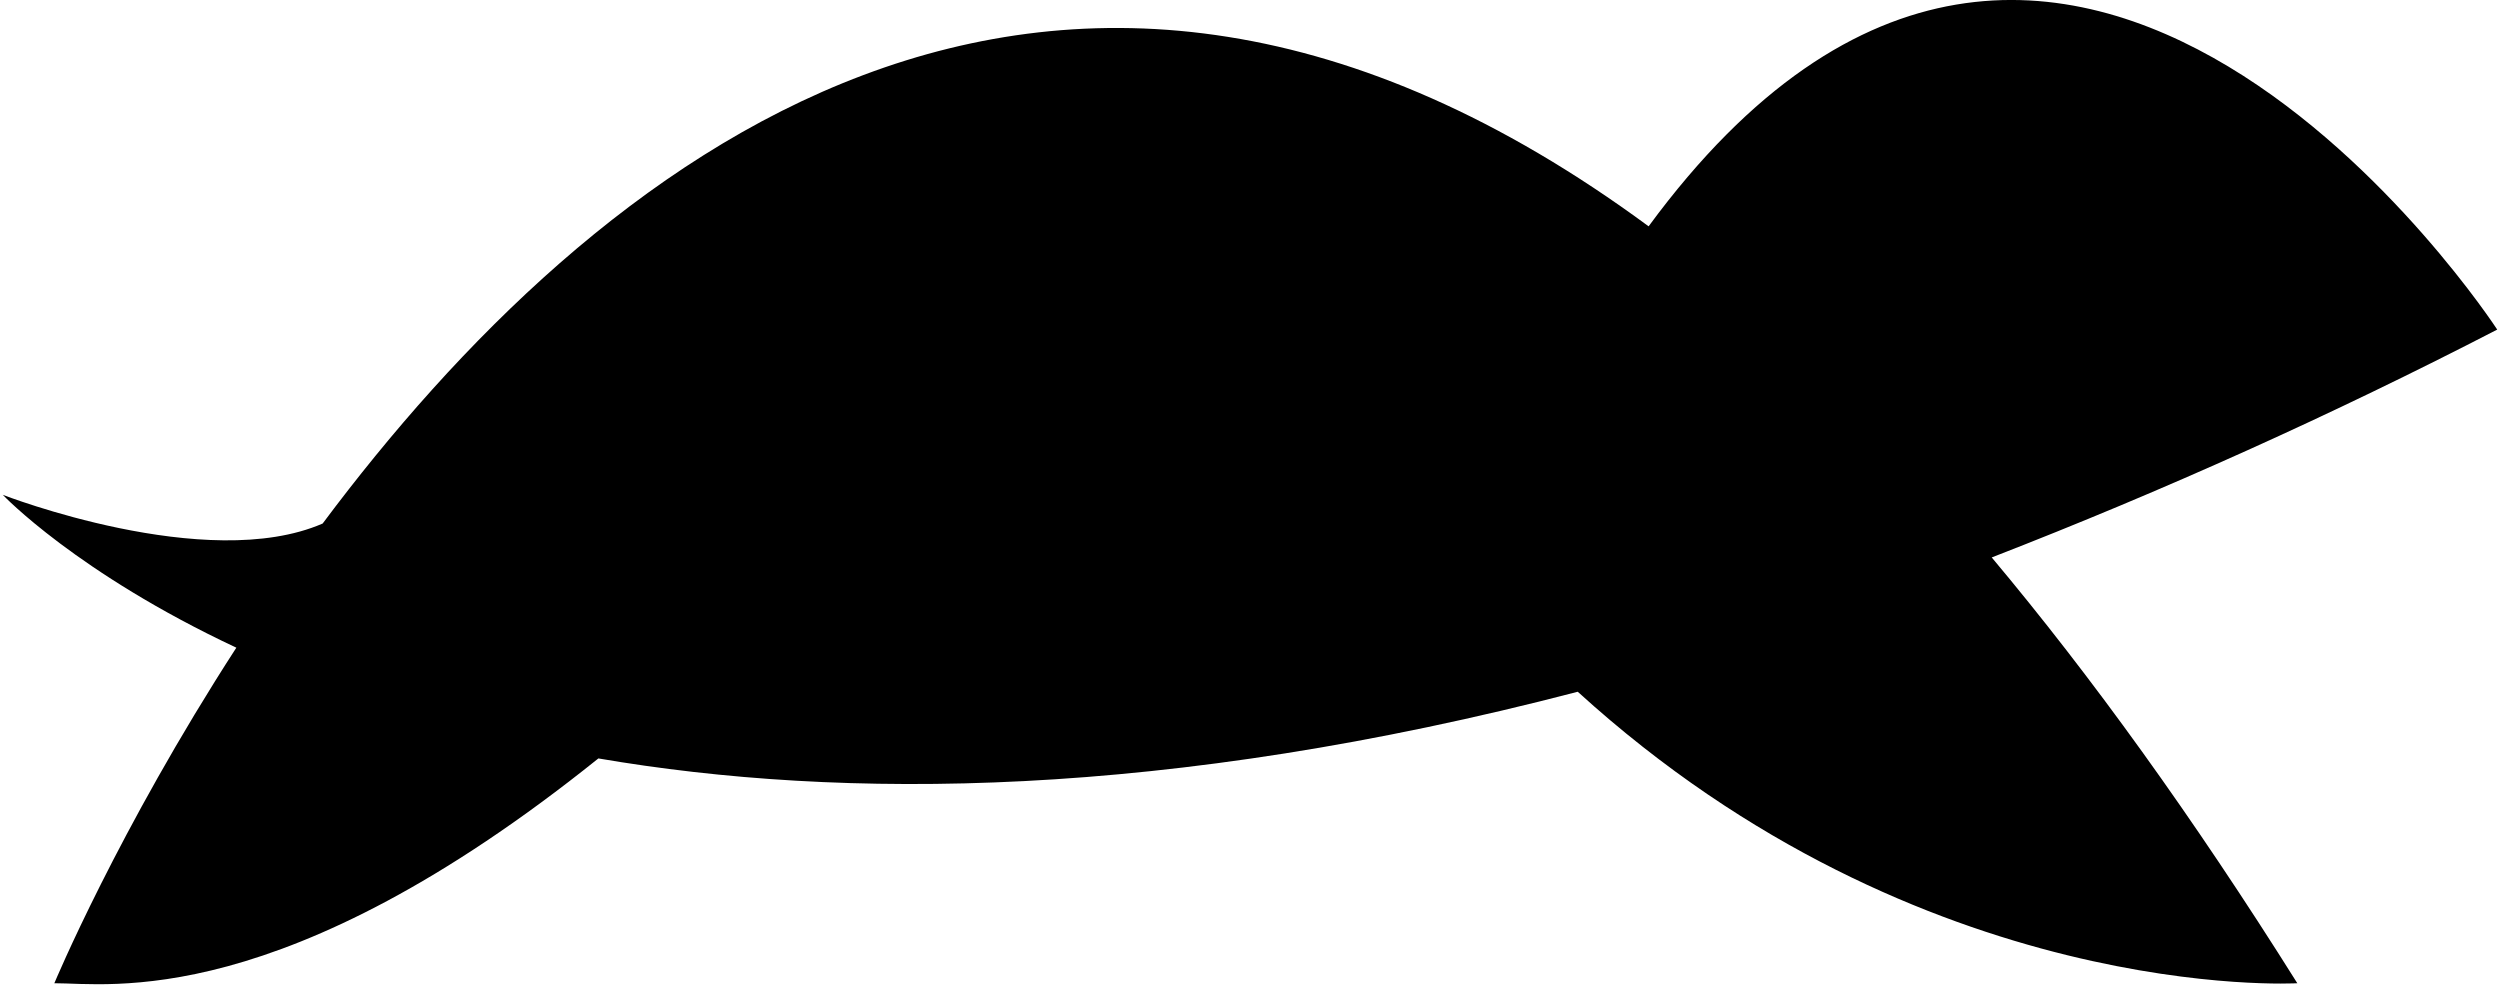
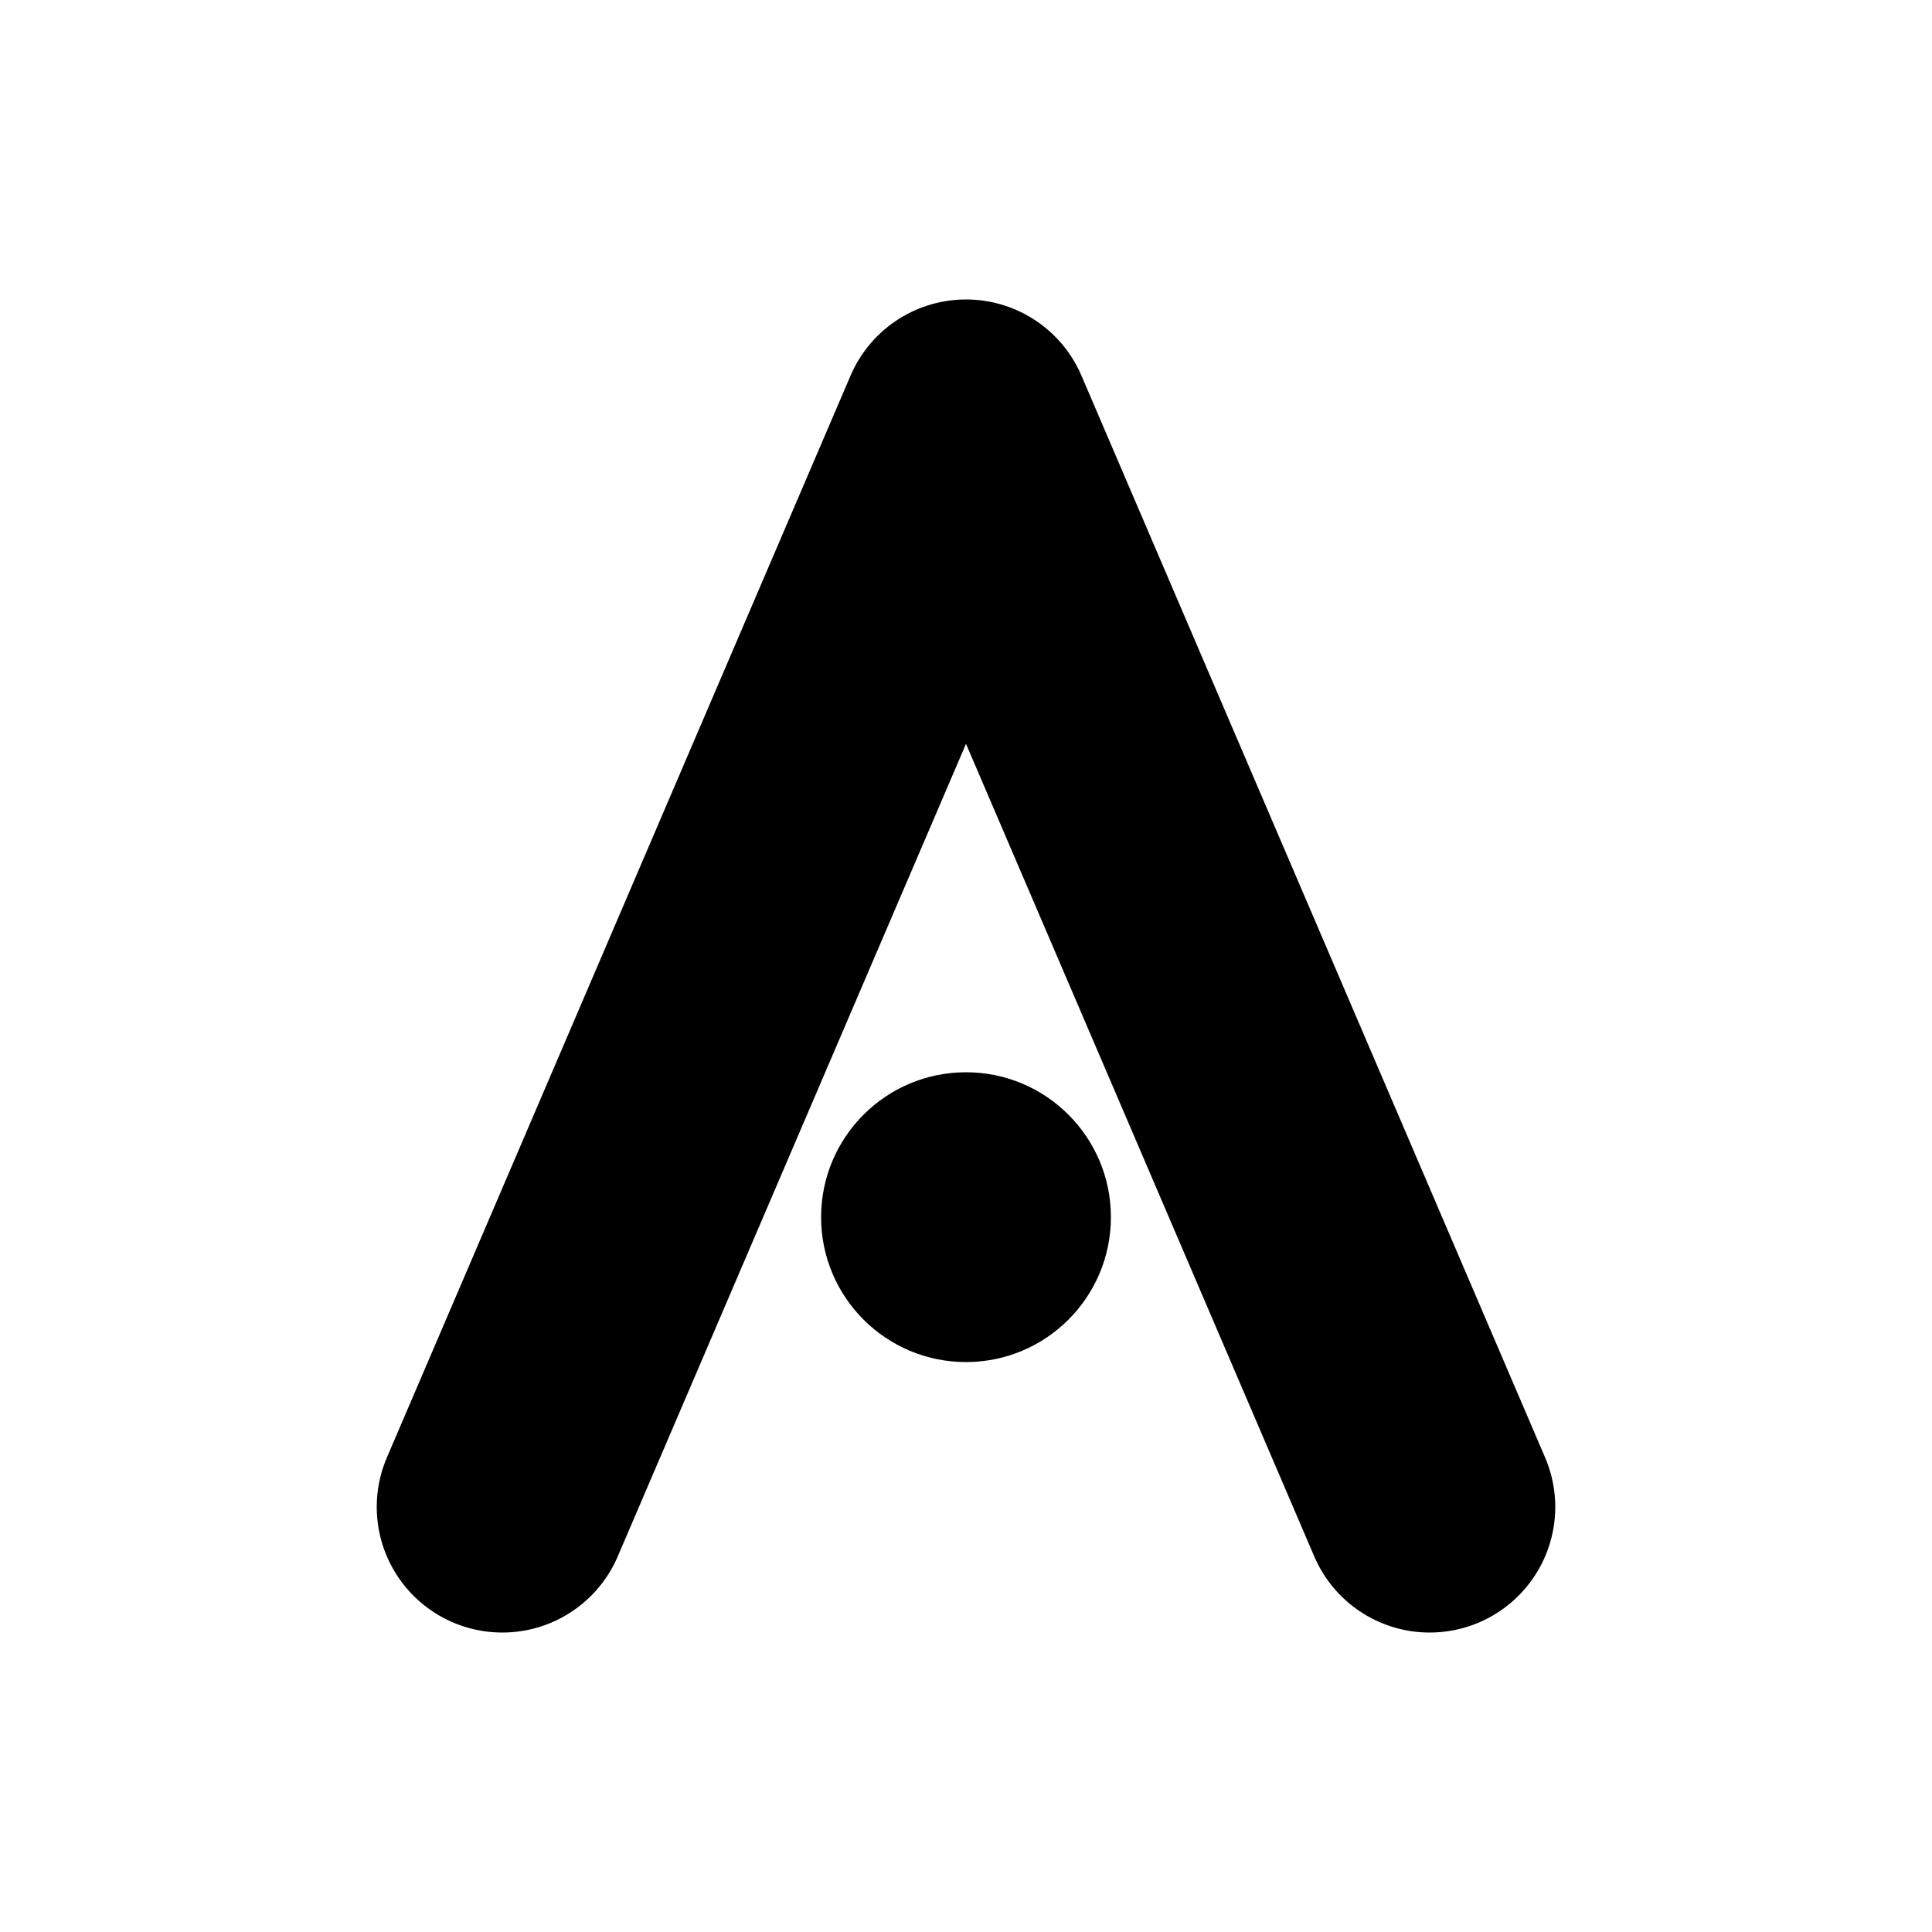
- <svg xmlns="http://www.w3.org/2000/svg" fill-rule="evenodd" height="50" image-rendering="optimizeQuality" shape-rendering="geometricPrecision" text-rendering="geometricPrecision" viewBox="0 0 39.28 15.499" width="127">
-   <path fill="currentColor" d="M5.037 8.244c4.247-5.686 11.504-11.588 20.88-4.68C32.444-5.314 39.28 5.19 39.28 5.19a82.014 82.014 0 01-7.96 3.588c1.558 1.858 3.163 4.078 4.812 6.705 0 0-5.903.349-11.331-4.59-6.5 1.695-11.59 1.706-15.422 1.05-4.994 4.009-7.714 3.537-8.567 3.54 0 0 1-2.401 2.866-5.284C1.162 9.019 0 7.792 0 7.792s3.21 1.247 5.037.452z" />
+ <svg xmlns="http://www.w3.org/2000/svg" viewBox="0 0 100 100" width="32" height="32">
+   <path d="M26 78 L50 22 L74 78" fill="none" stroke="currentColor" stroke-width="13" stroke-linecap="round" stroke-linejoin="round" />
+   <circle cx="50" cy="63" r="7.5" fill="currentColor" />
</svg>
